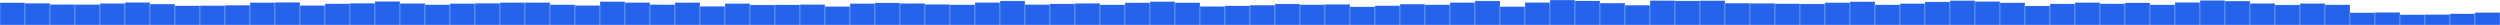
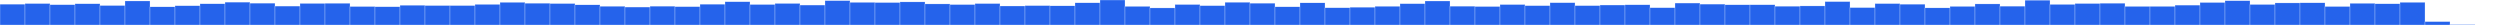
<svg xmlns="http://www.w3.org/2000/svg" preserveAspectRatio="none" viewBox="0 0 100 1">
-   <rect fill="#2563EB" height="0.891" stroke="#EFF6FF" stroke-width="0.01" width="1" x="0" y="0.109" />
-   <rect fill="#2563EB" height="0.873" stroke="#EFF6FF" stroke-width="0.01" width="1" x="1" y="0.127" />
-   <rect fill="#2563EB" height="0.823" stroke="#EFF6FF" stroke-width="0.01" width="1" x="2" y="0.177" />
-   <rect fill="#2563EB" height="0.819" stroke="#EFF6FF" stroke-width="0.01" width="1" x="3" y="0.181" />
-   <rect fill="#2563EB" height="0.865" stroke="#EFF6FF" stroke-width="0.01" width="1" x="4" y="0.135" />
-   <rect fill="#2563EB" height="0.905" stroke="#EFF6FF" stroke-width="0.01" width="1" x="5" y="0.095" />
-   <rect fill="#2563EB" height="0.839" stroke="#EFF6FF" stroke-width="0.01" width="1" x="6" y="0.161" />
-   <rect fill="#2563EB" height="0.769" stroke="#EFF6FF" stroke-width="0.01" width="1" x="7" y="0.231" />
-   <rect fill="#2563EB" height="0.775" stroke="#EFF6FF" stroke-width="0.01" width="1" x="8" y="0.225" />
-   <rect fill="#2563EB" height="0.795" stroke="#EFF6FF" stroke-width="0.01" width="1" x="9" y="0.205" />
-   <rect fill="#2563EB" height="0.896" stroke="#EFF6FF" stroke-width="0.01" width="1" x="10" y="0.104" />
-   <rect fill="#2563EB" height="0.908" stroke="#EFF6FF" stroke-width="0.01" width="1" x="11" y="0.092" />
-   <rect fill="#2563EB" height="0.781" stroke="#EFF6FF" stroke-width="0.01" width="1" x="12" y="0.219" />
-   <rect fill="#2563EB" height="0.85" stroke="#EFF6FF" stroke-width="0.01" width="1" x="13" y="0.15" />
-   <rect fill="#2563EB" height="0.874" stroke="#EFF6FF" stroke-width="0.01" width="1" x="14" y="0.126" />
-   <rect fill="#2563EB" height="0.944" stroke="#EFF6FF" stroke-width="0.01" width="1" x="15" y="0.056" />
-   <rect fill="#2563EB" height="0.865" stroke="#EFF6FF" stroke-width="0.01" width="1" x="16" y="0.135" />
-   <rect fill="#2563EB" height="0.812" stroke="#EFF6FF" stroke-width="0.01" width="1" x="17" y="0.188" />
-   <rect fill="#2563EB" height="0.857" stroke="#EFF6FF" stroke-width="0.01" width="1" x="18" y="0.143" />
-   <rect fill="#2563EB" height="0.873" stroke="#EFF6FF" stroke-width="0.01" width="1" x="19" y="0.127" />
-   <rect fill="#2563EB" height="0.898" stroke="#EFF6FF" stroke-width="0.01" width="1" x="20" y="0.102" />
-   <rect fill="#2563EB" height="0.899" stroke="#EFF6FF" stroke-width="0.01" width="1" x="21" y="0.101" />
-   <rect fill="#2563EB" height="0.813" stroke="#EFF6FF" stroke-width="0.01" width="1" x="22" y="0.187" />
-   <rect fill="#2563EB" height="0.783" stroke="#EFF6FF" stroke-width="0.01" width="1" x="23" y="0.217" />
-   <rect fill="#2563EB" height="0.936" stroke="#EFF6FF" stroke-width="0.01" width="1" x="24" y="0.064" />
-   <rect fill="#2563EB" height="0.899" stroke="#EFF6FF" stroke-width="0.01" width="1" x="25" y="0.101" />
-   <rect fill="#2563EB" height="0.816" stroke="#EFF6FF" stroke-width="0.01" width="1" x="26" y="0.184" />
-   <rect fill="#2563EB" height="0.897" stroke="#EFF6FF" stroke-width="0.01" width="1" x="27" y="0.103" />
-   <rect fill="#2563EB" height="0.751" stroke="#EFF6FF" stroke-width="0.01" width="1" x="28" y="0.249" />
-   <rect fill="#2563EB" height="0.859" stroke="#EFF6FF" stroke-width="0.01" width="1" x="29" y="0.141" />
-   <rect fill="#2563EB" height="0.802" stroke="#EFF6FF" stroke-width="0.01" width="1" x="30" y="0.198" />
-   <rect fill="#2563EB" height="0.805" stroke="#EFF6FF" stroke-width="0.01" width="1" x="31" y="0.195" />
-   <rect fill="#2563EB" height="0.819" stroke="#EFF6FF" stroke-width="0.01" width="1" x="32" y="0.181" />
-   <rect fill="#2563EB" height="0.743" stroke="#EFF6FF" stroke-width="0.01" width="1" x="33" y="0.257" />
-   <rect fill="#2563EB" height="0.858" stroke="#EFF6FF" stroke-width="0.01" width="1" x="34" y="0.142" />
-   <rect fill="#2563EB" height="0.884" stroke="#EFF6FF" stroke-width="0.01" width="1" x="35" y="0.116" />
-   <rect fill="#2563EB" height="0.866" stroke="#EFF6FF" stroke-width="0.01" width="1" x="36" y="0.134" />
-   <rect fill="#2563EB" height="0.827" stroke="#EFF6FF" stroke-width="0.01" width="1" x="37" y="0.173" />
-   <rect fill="#2563EB" height="0.81" stroke="#EFF6FF" stroke-width="0.01" width="1" x="38" y="0.19" />
-   <rect fill="#2563EB" height="0.9" stroke="#EFF6FF" stroke-width="0.01" width="1" x="39" y="0.1" />
-   <rect fill="#2563EB" height="0.963" stroke="#EFF6FF" stroke-width="0.01" width="1" x="40" y="0.037" />
-   <rect fill="#2563EB" height="0.818" stroke="#EFF6FF" stroke-width="0.01" width="1" x="41" y="0.182" />
-   <rect fill="#2563EB" height="0.845" stroke="#EFF6FF" stroke-width="0.01" width="1" x="42" y="0.155" />
-   <rect fill="#2563EB" height="0.869" stroke="#EFF6FF" stroke-width="0.01" width="1" x="43" y="0.131" />
-   <rect fill="#2563EB" height="0.808" stroke="#EFF6FF" stroke-width="0.01" width="1" x="44" y="0.192" />
-   <rect fill="#2563EB" height="0.89" stroke="#EFF6FF" stroke-width="0.01" width="1" x="45" y="0.11" />
-   <rect fill="#2563EB" height="0.937" stroke="#EFF6FF" stroke-width="0.01" width="1" x="46" y="0.063" />
-   <rect fill="#2563EB" height="0.892" stroke="#EFF6FF" stroke-width="0.01" width="1" x="47" y="0.108" />
-   <rect fill="#2563EB" height="0.745" stroke="#EFF6FF" stroke-width="0.01" width="1" x="48" y="0.255" />
-   <rect fill="#2563EB" height="0.766" stroke="#EFF6FF" stroke-width="0.01" width="1" x="49" y="0.234" />
-   <rect fill="#2563EB" height="0.796" stroke="#EFF6FF" stroke-width="0.01" width="1" x="50" y="0.204" />
-   <rect fill="#2563EB" height="0.843" stroke="#EFF6FF" stroke-width="0.01" width="1" x="51" y="0.157" />
-   <rect fill="#2563EB" height="0.812" stroke="#EFF6FF" stroke-width="0.01" width="1" x="52" y="0.188" />
-   <rect fill="#2563EB" height="0.828" stroke="#EFF6FF" stroke-width="0.01" width="1" x="53" y="0.172" />
-   <rect fill="#2563EB" height="0.725" stroke="#EFF6FF" stroke-width="0.01" width="1" x="54" y="0.275" />
-   <rect fill="#2563EB" height="0.772" stroke="#EFF6FF" stroke-width="0.01" width="1" x="55" y="0.228" />
-   <rect fill="#2563EB" height="0.837" stroke="#EFF6FF" stroke-width="0.01" width="1" x="56" y="0.163" />
-   <rect fill="#2563EB" height="0.811" stroke="#EFF6FF" stroke-width="0.01" width="1" x="57" y="0.189" />
-   <rect fill="#2563EB" height="0.899" stroke="#EFF6FF" stroke-width="0.01" width="1" x="58" y="0.101" />
-   <rect fill="#2563EB" height="0.963" stroke="#EFF6FF" stroke-width="0.01" width="1" x="59" y="0.037" />
-   <rect fill="#2563EB" height="0.736" stroke="#EFF6FF" stroke-width="0.01" width="1" x="60" y="0.264" />
-   <rect fill="#2563EB" height="0.901" stroke="#EFF6FF" stroke-width="0.01" width="1" x="61" y="0.099" />
-   <rect fill="#2563EB" height="1" stroke="#EFF6FF" stroke-width="0.01" width="1" x="62" y="0" />
-   <rect fill="#2563EB" height="0.965" stroke="#EFF6FF" stroke-width="0.01" width="1" x="63" y="0.035" />
-   <rect fill="#2563EB" height="0.878" stroke="#EFF6FF" stroke-width="0.01" width="1" x="64" y="0.122" />
-   <rect fill="#2563EB" height="0.796" stroke="#EFF6FF" stroke-width="0.01" width="1" x="65" y="0.204" />
-   <rect fill="#2563EB" height="0.979" stroke="#EFF6FF" stroke-width="0.01" width="1" x="66" y="0.021" />
-   <rect fill="#2563EB" height="0.964" stroke="#EFF6FF" stroke-width="0.01" width="1" x="67" y="0.036" />
-   <rect fill="#2563EB" height="0.974" stroke="#EFF6FF" stroke-width="0.01" width="1" x="68" y="0.026" />
-   <rect fill="#2563EB" height="0.877" stroke="#EFF6FF" stroke-width="0.01" width="1" x="69" y="0.123" />
-   <rect fill="#2563EB" height="0.87" stroke="#EFF6FF" stroke-width="0.01" width="1" x="70" y="0.13" />
-   <rect fill="#2563EB" height="0.852" stroke="#EFF6FF" stroke-width="0.01" width="1" x="71" y="0.148" />
-   <rect fill="#2563EB" height="0.843" stroke="#EFF6FF" stroke-width="0.01" width="1" x="72" y="0.157" />
-   <rect fill="#2563EB" height="0.894" stroke="#EFF6FF" stroke-width="0.01" width="1" x="73" y="0.106" />
-   <rect fill="#2563EB" height="0.931" stroke="#EFF6FF" stroke-width="0.01" width="1" x="74" y="0.069" />
-   <rect fill="#2563EB" height="0.808" stroke="#EFF6FF" stroke-width="0.01" width="1" x="75" y="0.192" />
-   <rect fill="#2563EB" height="0.858" stroke="#EFF6FF" stroke-width="0.01" width="1" x="76" y="0.142" />
-   <rect fill="#2563EB" height="0.924" stroke="#EFF6FF" stroke-width="0.01" width="1" x="77" y="0.076" />
-   <rect fill="#2563EB" height="0.977" stroke="#EFF6FF" stroke-width="0.01" width="1" x="78" y="0.023" />
-   <rect fill="#2563EB" height="0.942" stroke="#EFF6FF" stroke-width="0.01" width="1" x="79" y="0.058" />
-   <rect fill="#2563EB" height="0.888" stroke="#EFF6FF" stroke-width="0.01" width="1" x="80" y="0.112" />
-   <rect fill="#2563EB" height="0.763" stroke="#EFF6FF" stroke-width="0.01" width="1" x="81" y="0.237" />
-   <rect fill="#2563EB" height="0.844" stroke="#EFF6FF" stroke-width="0.01" width="1" x="82" y="0.156" />
-   <rect fill="#2563EB" height="0.899" stroke="#EFF6FF" stroke-width="0.01" width="1" x="83" y="0.101" />
-   <rect fill="#2563EB" height="0.85" stroke="#EFF6FF" stroke-width="0.01" width="1" x="84" y="0.15" />
-   <rect fill="#2563EB" height="0.886" stroke="#EFF6FF" stroke-width="0.01" width="1" x="85" y="0.114" />
-   <rect fill="#2563EB" height="0.808" stroke="#EFF6FF" stroke-width="0.01" width="1" x="86" y="0.192" />
-   <rect fill="#2563EB" height="0.906" stroke="#EFF6FF" stroke-width="0.01" width="1" x="87" y="0.094" />
-   <rect fill="#2563EB" height="0.986" stroke="#EFF6FF" stroke-width="0.01" width="1" x="88" y="0.014" />
-   <rect fill="#2563EB" height="0.959" stroke="#EFF6FF" stroke-width="0.01" width="1" x="89" y="0.041" />
-   <rect fill="#2563EB" height="0.866" stroke="#EFF6FF" stroke-width="0.01" width="1" x="90" y="0.134" />
-   <rect fill="#2563EB" height="0.803" stroke="#EFF6FF" stroke-width="0.01" width="1" x="91" y="0.197" />
-   <rect fill="#2563EB" height="0.861" stroke="#EFF6FF" stroke-width="0.01" width="1" x="92" y="0.139" />
-   <rect fill="#2563EB" height="0.808" stroke="#EFF6FF" stroke-width="0.01" width="1" x="93" y="0.192" />
-   <rect fill="#2563EB" height="0.492" stroke="#EFF6FF" stroke-width="0.01" width="1" x="94" y="0.508" />
-   <rect fill="#2563EB" height="0.506" stroke="#EFF6FF" stroke-width="0.01" width="1" x="95" y="0.494" />
-   <rect fill="#2563EB" height="0.413" stroke="#EFF6FF" stroke-width="0.01" width="1" x="96" y="0.587" />
-   <rect fill="#2563EB" height="0.42" stroke="#EFF6FF" stroke-width="0.01" width="1" x="97" y="0.58" />
-   <rect fill="#2563EB" height="0.449" stroke="#EFF6FF" stroke-width="0.01" width="1" x="98" y="0.551" />
-   <rect fill="#2563EB" height="0.501" stroke="#EFF6FF" stroke-width="0.01" width="1" x="99" y="0.499" />
+   <rect fill="#2563EB" height="0.833" stroke="#EFF6FF" stroke-width="0.01" width="1" x="0" y="0.167" />
+   <rect fill="#2563EB" height="0.858" stroke="#EFF6FF" stroke-width="0.01" width="1" x="1" y="0.142" />
+   <rect fill="#2563EB" height="0.811" stroke="#EFF6FF" stroke-width="0.01" width="1" x="2" y="0.189" />
+   <rect fill="#2563EB" height="0.849" stroke="#EFF6FF" stroke-width="0.01" width="1" x="3" y="0.151" />
+   <rect fill="#2563EB" height="0.779" stroke="#EFF6FF" stroke-width="0.01" width="1" x="4" y="0.221" />
+   <rect fill="#2563EB" height="0.961" stroke="#EFF6FF" stroke-width="0.01" width="1" x="5" y="0.039" />
+   <rect fill="#2563EB" height="0.726" stroke="#EFF6FF" stroke-width="0.01" width="1" x="6" y="0.274" />
+   <rect fill="#2563EB" height="0.77" stroke="#EFF6FF" stroke-width="0.01" width="1" x="7" y="0.23" />
+   <rect fill="#2563EB" height="0.848" stroke="#EFF6FF" stroke-width="0.01" width="1" x="8" y="0.152" />
+   <rect fill="#2563EB" height="0.915" stroke="#EFF6FF" stroke-width="0.01" width="1" x="9" y="0.085" />
+   <rect fill="#2563EB" height="0.874" stroke="#EFF6FF" stroke-width="0.01" width="1" x="10" y="0.126" />
+   <rect fill="#2563EB" height="0.757" stroke="#EFF6FF" stroke-width="0.01" width="1" x="11" y="0.243" />
+   <rect fill="#2563EB" height="0.863" stroke="#EFF6FF" stroke-width="0.01" width="1" x="12" y="0.137" />
+   <rect fill="#2563EB" height="0.869" stroke="#EFF6FF" stroke-width="0.01" width="1" x="13" y="0.131" />
+   <rect fill="#2563EB" height="0.739" stroke="#EFF6FF" stroke-width="0.01" width="1" x="14" y="0.261" />
+   <rect fill="#2563EB" height="0.729" stroke="#EFF6FF" stroke-width="0.01" width="1" x="15" y="0.271" />
+   <rect fill="#2563EB" height="0.79" stroke="#EFF6FF" stroke-width="0.01" width="1" x="16" y="0.21" />
+   <rect fill="#2563EB" height="0.778" stroke="#EFF6FF" stroke-width="0.01" width="1" x="17" y="0.222" />
+   <rect fill="#2563EB" height="0.777" stroke="#EFF6FF" stroke-width="0.01" width="1" x="18" y="0.223" />
+   <rect fill="#2563EB" height="0.825" stroke="#EFF6FF" stroke-width="0.01" width="1" x="19" y="0.175" />
+   <rect fill="#2563EB" height="0.907" stroke="#EFF6FF" stroke-width="0.01" width="1" x="20" y="0.093" />
+   <rect fill="#2563EB" height="0.871" stroke="#EFF6FF" stroke-width="0.01" width="1" x="21" y="0.129" />
+   <rect fill="#2563EB" height="0.858" stroke="#EFF6FF" stroke-width="0.01" width="1" x="22" y="0.142" />
+   <rect fill="#2563EB" height="0.806" stroke="#EFF6FF" stroke-width="0.01" width="1" x="23" y="0.194" />
+   <rect fill="#2563EB" height="0.749" stroke="#EFF6FF" stroke-width="0.01" width="1" x="24" y="0.251" />
+   <rect fill="#2563EB" height="0.718" stroke="#EFF6FF" stroke-width="0.01" width="1" x="25" y="0.282" />
+   <rect fill="#2563EB" height="0.753" stroke="#EFF6FF" stroke-width="0.01" width="1" x="26" y="0.247" />
+   <rect fill="#2563EB" height="0.733" stroke="#EFF6FF" stroke-width="0.01" width="1" x="27" y="0.267" />
+   <rect fill="#2563EB" height="0.832" stroke="#EFF6FF" stroke-width="0.01" width="1" x="28" y="0.168" />
+   <rect fill="#2563EB" height="0.93" stroke="#EFF6FF" stroke-width="0.01" width="1" x="29" y="0.07" />
+   <rect fill="#2563EB" height="0.82" stroke="#EFF6FF" stroke-width="0.01" width="1" x="30" y="0.18" />
+   <rect fill="#2563EB" height="0.862" stroke="#EFF6FF" stroke-width="0.01" width="1" x="31" y="0.138" />
+   <rect fill="#2563EB" height="0.798" stroke="#EFF6FF" stroke-width="0.01" width="1" x="32" y="0.202" />
+   <rect fill="#2563EB" height="0.974" stroke="#EFF6FF" stroke-width="0.01" width="1" x="33" y="0.026" />
+   <rect fill="#2563EB" height="0.906" stroke="#EFF6FF" stroke-width="0.01" width="1" x="34" y="0.094" />
+   <rect fill="#2563EB" height="0.898" stroke="#EFF6FF" stroke-width="0.01" width="1" x="35" y="0.102" />
+   <rect fill="#2563EB" height="0.923" stroke="#EFF6FF" stroke-width="0.01" width="1" x="36" y="0.077" />
+   <rect fill="#2563EB" height="0.842" stroke="#EFF6FF" stroke-width="0.01" width="1" x="37" y="0.158" />
+   <rect fill="#2563EB" height="0.817" stroke="#EFF6FF" stroke-width="0.01" width="1" x="38" y="0.183" />
+   <rect fill="#2563EB" height="0.857" stroke="#EFF6FF" stroke-width="0.01" width="1" x="39" y="0.143" />
+   <rect fill="#2563EB" height="0.76" stroke="#EFF6FF" stroke-width="0.01" width="1" x="40" y="0.24" />
+   <rect fill="#2563EB" height="0.775" stroke="#EFF6FF" stroke-width="0.01" width="1" x="41" y="0.225" />
+   <rect fill="#2563EB" height="0.766" stroke="#EFF6FF" stroke-width="0.01" width="1" x="42" y="0.234" />
+   <rect fill="#2563EB" height="0.887" stroke="#EFF6FF" stroke-width="0.01" width="1" x="43" y="0.113" />
+   <rect fill="#2563EB" height="1" stroke="#EFF6FF" stroke-width="0.01" width="1" x="44" y="0" />
+   <rect fill="#2563EB" height="0.745" stroke="#EFF6FF" stroke-width="0.01" width="1" x="45" y="0.255" />
+   <rect fill="#2563EB" height="0.682" stroke="#EFF6FF" stroke-width="0.01" width="1" x="46" y="0.318" />
+   <rect fill="#2563EB" height="0.819" stroke="#EFF6FF" stroke-width="0.01" width="1" x="47" y="0.181" />
+   <rect fill="#2563EB" height="0.773" stroke="#EFF6FF" stroke-width="0.01" width="1" x="48" y="0.227" />
+   <rect fill="#2563EB" height="0.909" stroke="#EFF6FF" stroke-width="0.01" width="1" x="49" y="0.091" />
+   <rect fill="#2563EB" height="0.872" stroke="#EFF6FF" stroke-width="0.01" width="1" x="50" y="0.128" />
+   <rect fill="#2563EB" height="0.727" stroke="#EFF6FF" stroke-width="0.01" width="1" x="51" y="0.273" />
+   <rect fill="#2563EB" height="0.885" stroke="#EFF6FF" stroke-width="0.01" width="1" x="52" y="0.115" />
+   <rect fill="#2563EB" height="0.689" stroke="#EFF6FF" stroke-width="0.01" width="1" x="53" y="0.311" />
+   <rect fill="#2563EB" height="0.711" stroke="#EFF6FF" stroke-width="0.01" width="1" x="54" y="0.289" />
+   <rect fill="#2563EB" height="0.748" stroke="#EFF6FF" stroke-width="0.01" width="1" x="55" y="0.252" />
+   <rect fill="#2563EB" height="0.852" stroke="#EFF6FF" stroke-width="0.01" width="1" x="56" y="0.148" />
+   <rect fill="#2563EB" height="0.96" stroke="#EFF6FF" stroke-width="0.01" width="1" x="57" y="0.04" />
+   <rect fill="#2563EB" height="0.753" stroke="#EFF6FF" stroke-width="0.01" width="1" x="58" y="0.247" />
+   <rect fill="#2563EB" height="0.739" stroke="#EFF6FF" stroke-width="0.01" width="1" x="59" y="0.261" />
+   <rect fill="#2563EB" height="0.818" stroke="#EFF6FF" stroke-width="0.01" width="1" x="60" y="0.182" />
+   <rect fill="#2563EB" height="0.773" stroke="#EFF6FF" stroke-width="0.01" width="1" x="61" y="0.227" />
+   <rect fill="#2563EB" height="0.891" stroke="#EFF6FF" stroke-width="0.01" width="1" x="62" y="0.109" />
+   <rect fill="#2563EB" height="0.774" stroke="#EFF6FF" stroke-width="0.01" width="1" x="63" y="0.226" />
+   <rect fill="#2563EB" height="0.799" stroke="#EFF6FF" stroke-width="0.01" width="1" x="64" y="0.201" />
+   <rect fill="#2563EB" height="0.808" stroke="#EFF6FF" stroke-width="0.01" width="1" x="65" y="0.192" />
+   <rect fill="#2563EB" height="0.691" stroke="#EFF6FF" stroke-width="0.01" width="1" x="66" y="0.309" />
+   <rect fill="#2563EB" height="0.878" stroke="#EFF6FF" stroke-width="0.01" width="1" x="67" y="0.122" />
+   <rect fill="#2563EB" height="0.836" stroke="#EFF6FF" stroke-width="0.01" width="1" x="68" y="0.164" />
+   <rect fill="#2563EB" height="0.808" stroke="#EFF6FF" stroke-width="0.01" width="1" x="69" y="0.192" />
+   <rect fill="#2563EB" height="0.809" stroke="#EFF6FF" stroke-width="0.01" width="1" x="70" y="0.191" />
+   <rect fill="#2563EB" height="0.751" stroke="#EFF6FF" stroke-width="0.01" width="1" x="71" y="0.249" />
+   <rect fill="#2563EB" height="0.762" stroke="#EFF6FF" stroke-width="0.01" width="1" x="72" y="0.238" />
+   <rect fill="#2563EB" height="0.935" stroke="#EFF6FF" stroke-width="0.01" width="1" x="73" y="0.065" />
+   <rect fill="#2563EB" height="0.696" stroke="#EFF6FF" stroke-width="0.01" width="1" x="74" y="0.304" />
+   <rect fill="#2563EB" height="0.856" stroke="#EFF6FF" stroke-width="0.01" width="1" x="75" y="0.144" />
+   <rect fill="#2563EB" height="0.832" stroke="#EFF6FF" stroke-width="0.01" width="1" x="76" y="0.168" />
+   <rect fill="#2563EB" height="0.684" stroke="#EFF6FF" stroke-width="0.01" width="1" x="77" y="0.316" />
+   <rect fill="#2563EB" height="0.744" stroke="#EFF6FF" stroke-width="0.01" width="1" x="78" y="0.256" />
+   <rect fill="#2563EB" height="0.842" stroke="#EFF6FF" stroke-width="0.01" width="1" x="79" y="0.158" />
+   <rect fill="#2563EB" height="0.754" stroke="#EFF6FF" stroke-width="0.01" width="1" x="80" y="0.246" />
+   <rect fill="#2563EB" height="0.993" stroke="#EFF6FF" stroke-width="0.01" width="1" x="81" y="0.007" />
+   <rect fill="#2563EB" height="0.824" stroke="#EFF6FF" stroke-width="0.01" width="1" x="82" y="0.176" />
+   <rect fill="#2563EB" height="0.859" stroke="#EFF6FF" stroke-width="0.01" width="1" x="83" y="0.141" />
+   <rect fill="#2563EB" height="0.871" stroke="#EFF6FF" stroke-width="0.01" width="1" x="84" y="0.129" />
+   <rect fill="#2563EB" height="0.744" stroke="#EFF6FF" stroke-width="0.01" width="1" x="85" y="0.256" />
+   <rect fill="#2563EB" height="0.745" stroke="#EFF6FF" stroke-width="0.01" width="1" x="86" y="0.255" />
+   <rect fill="#2563EB" height="0.796" stroke="#EFF6FF" stroke-width="0.01" width="1" x="87" y="0.204" />
+   <rect fill="#2563EB" height="0.9" stroke="#EFF6FF" stroke-width="0.01" width="1" x="88" y="0.1" />
+   <rect fill="#2563EB" height="0.971" stroke="#EFF6FF" stroke-width="0.01" width="1" x="89" y="0.029" />
+   <rect fill="#2563EB" height="0.821" stroke="#EFF6FF" stroke-width="0.01" width="1" x="90" y="0.179" />
+   <rect fill="#2563EB" height="0.882" stroke="#EFF6FF" stroke-width="0.01" width="1" x="91" y="0.118" />
+   <rect fill="#2563EB" height="0.887" stroke="#EFF6FF" stroke-width="0.01" width="1" x="92" y="0.113" />
+   <rect fill="#2563EB" height="0.74" stroke="#EFF6FF" stroke-width="0.01" width="1" x="93" y="0.26" />
+   <rect fill="#2563EB" height="0.867" stroke="#EFF6FF" stroke-width="0.01" width="1" x="94" y="0.133" />
+   <rect fill="#2563EB" height="0.848" stroke="#EFF6FF" stroke-width="0.01" width="1" x="95" y="0.152" />
+   <rect fill="#2563EB" height="0.907" stroke="#EFF6FF" stroke-width="0.01" width="1" x="96" y="0.093" />
+   <rect fill="#2563EB" height="0.135" stroke="#EFF6FF" stroke-width="0.01" width="1" x="97" y="0.865" />
+   <rect fill="#2563EB" height="0.015" stroke="#EFF6FF" stroke-width="0.01" width="1" x="98" y="0.985" />
+   <rect fill="#2563EB" height="0" stroke="#EFF6FF" stroke-width="0.01" width="1" x="99" y="1" />
</svg>
